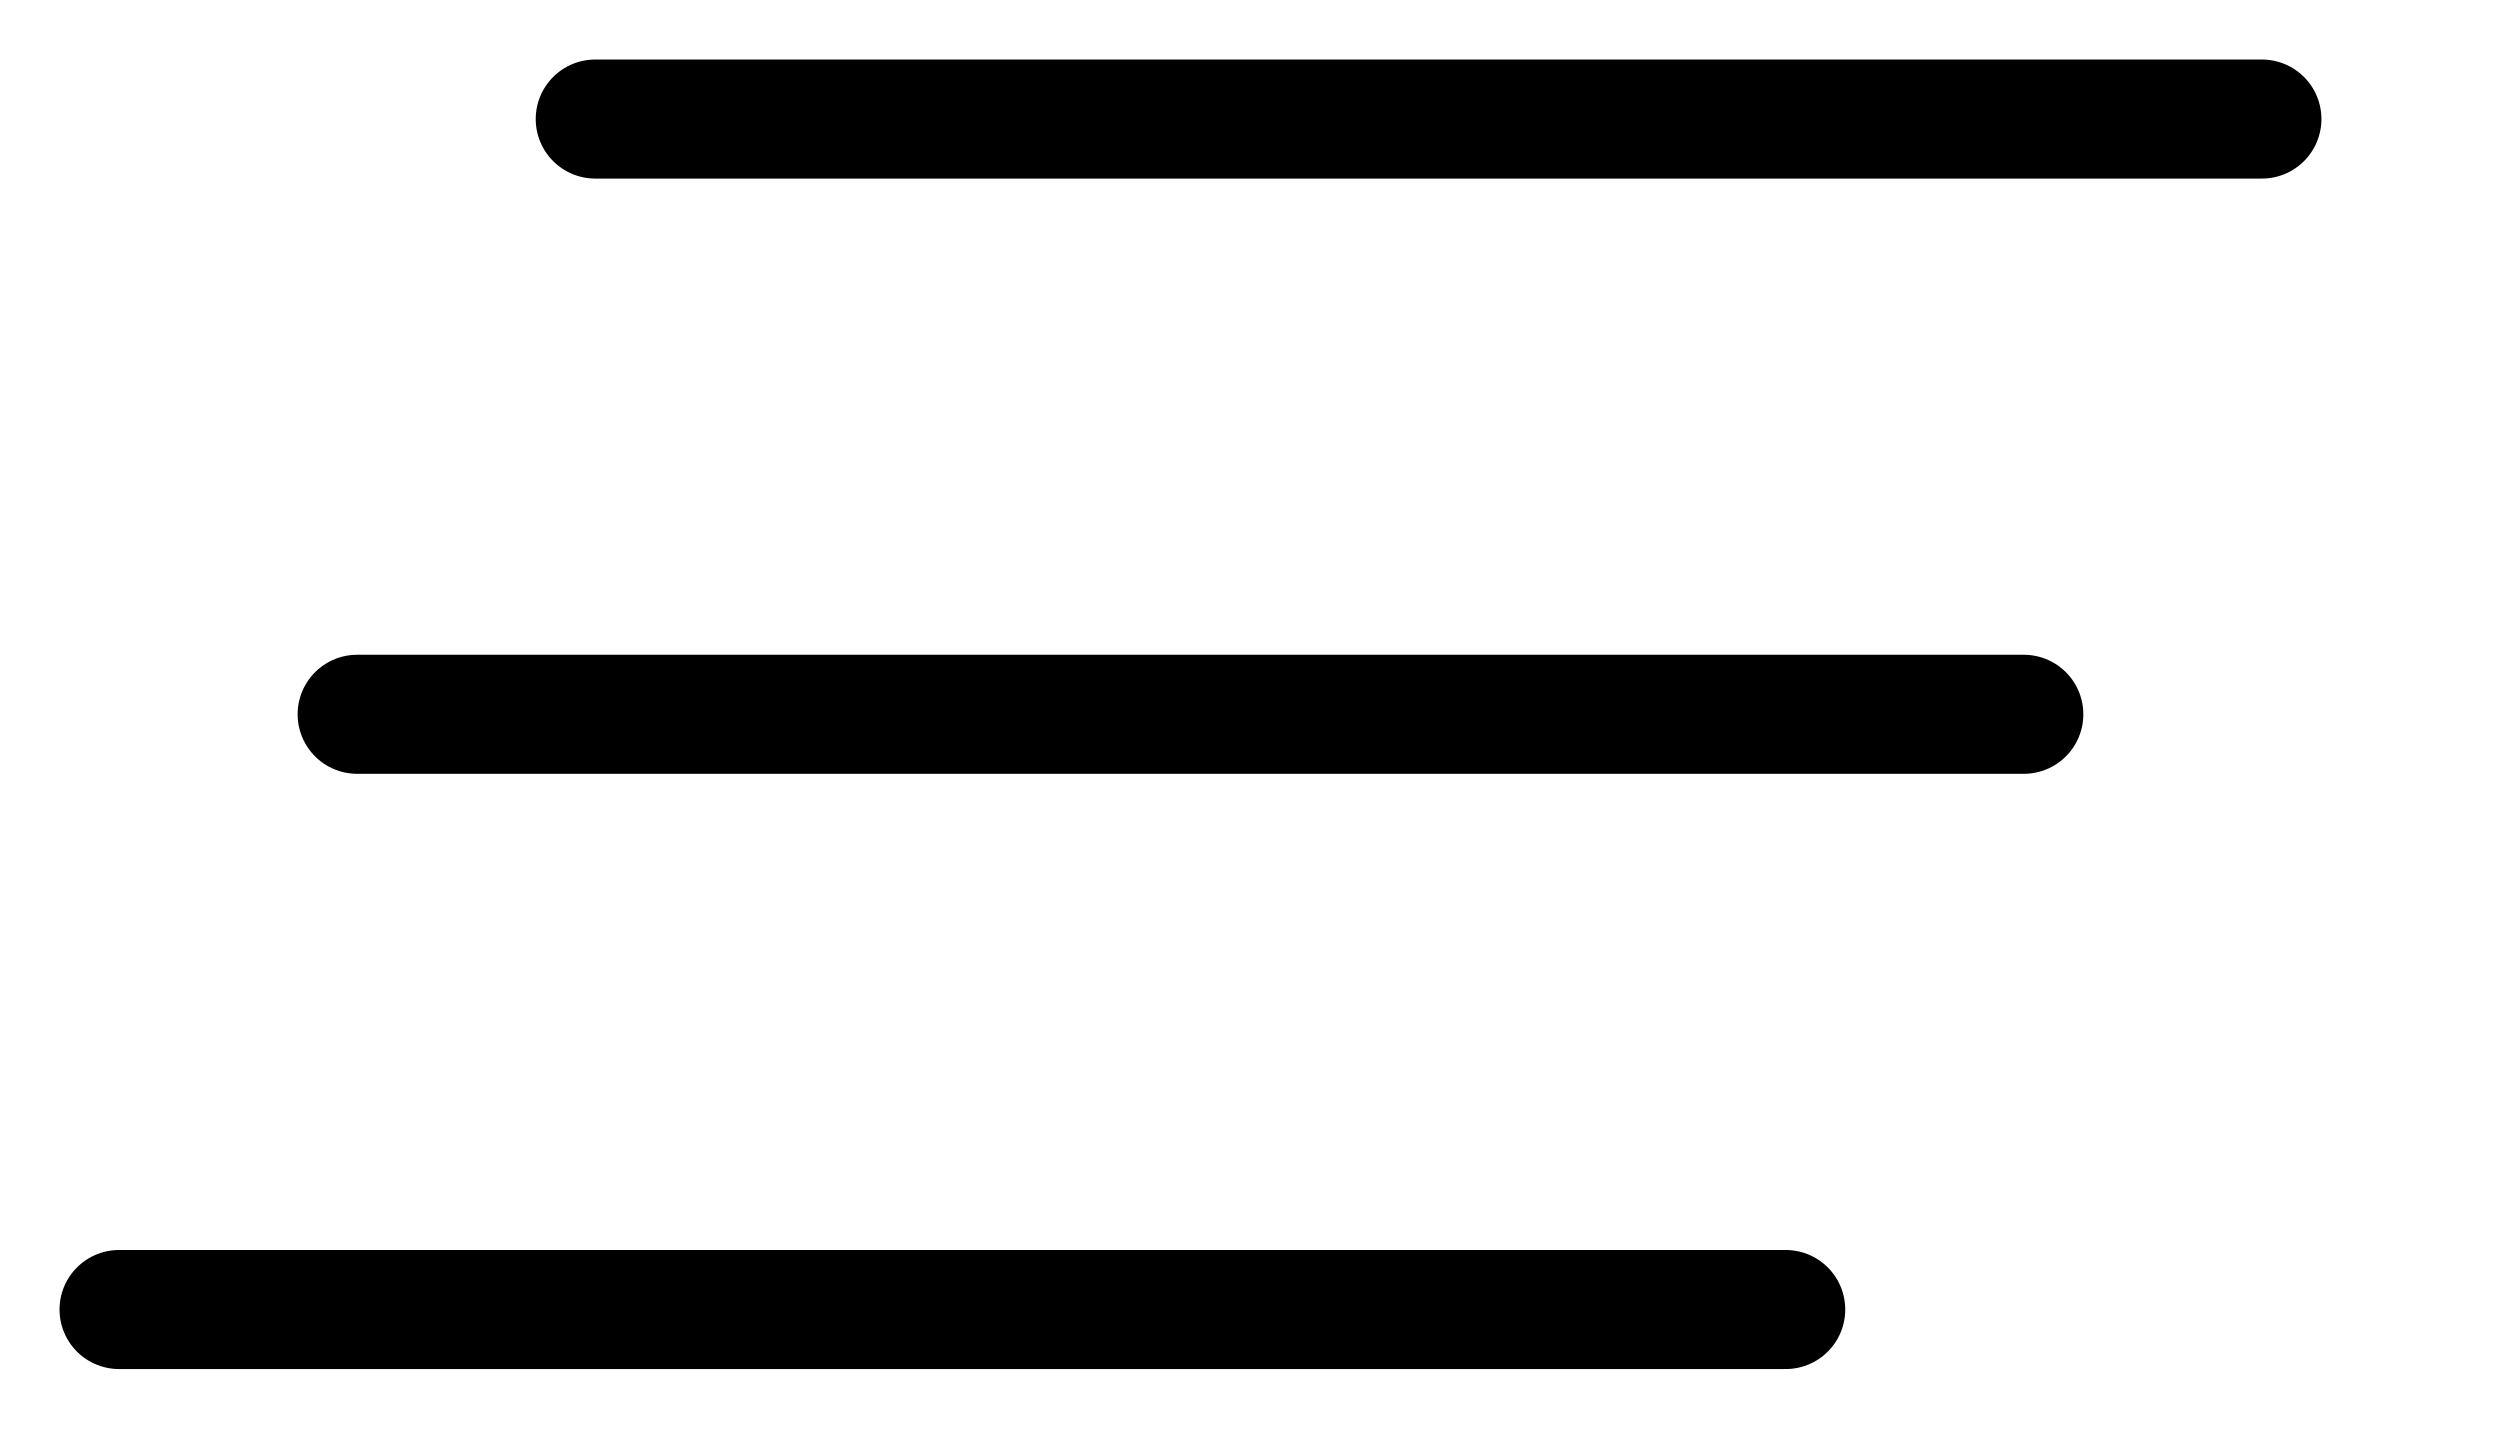
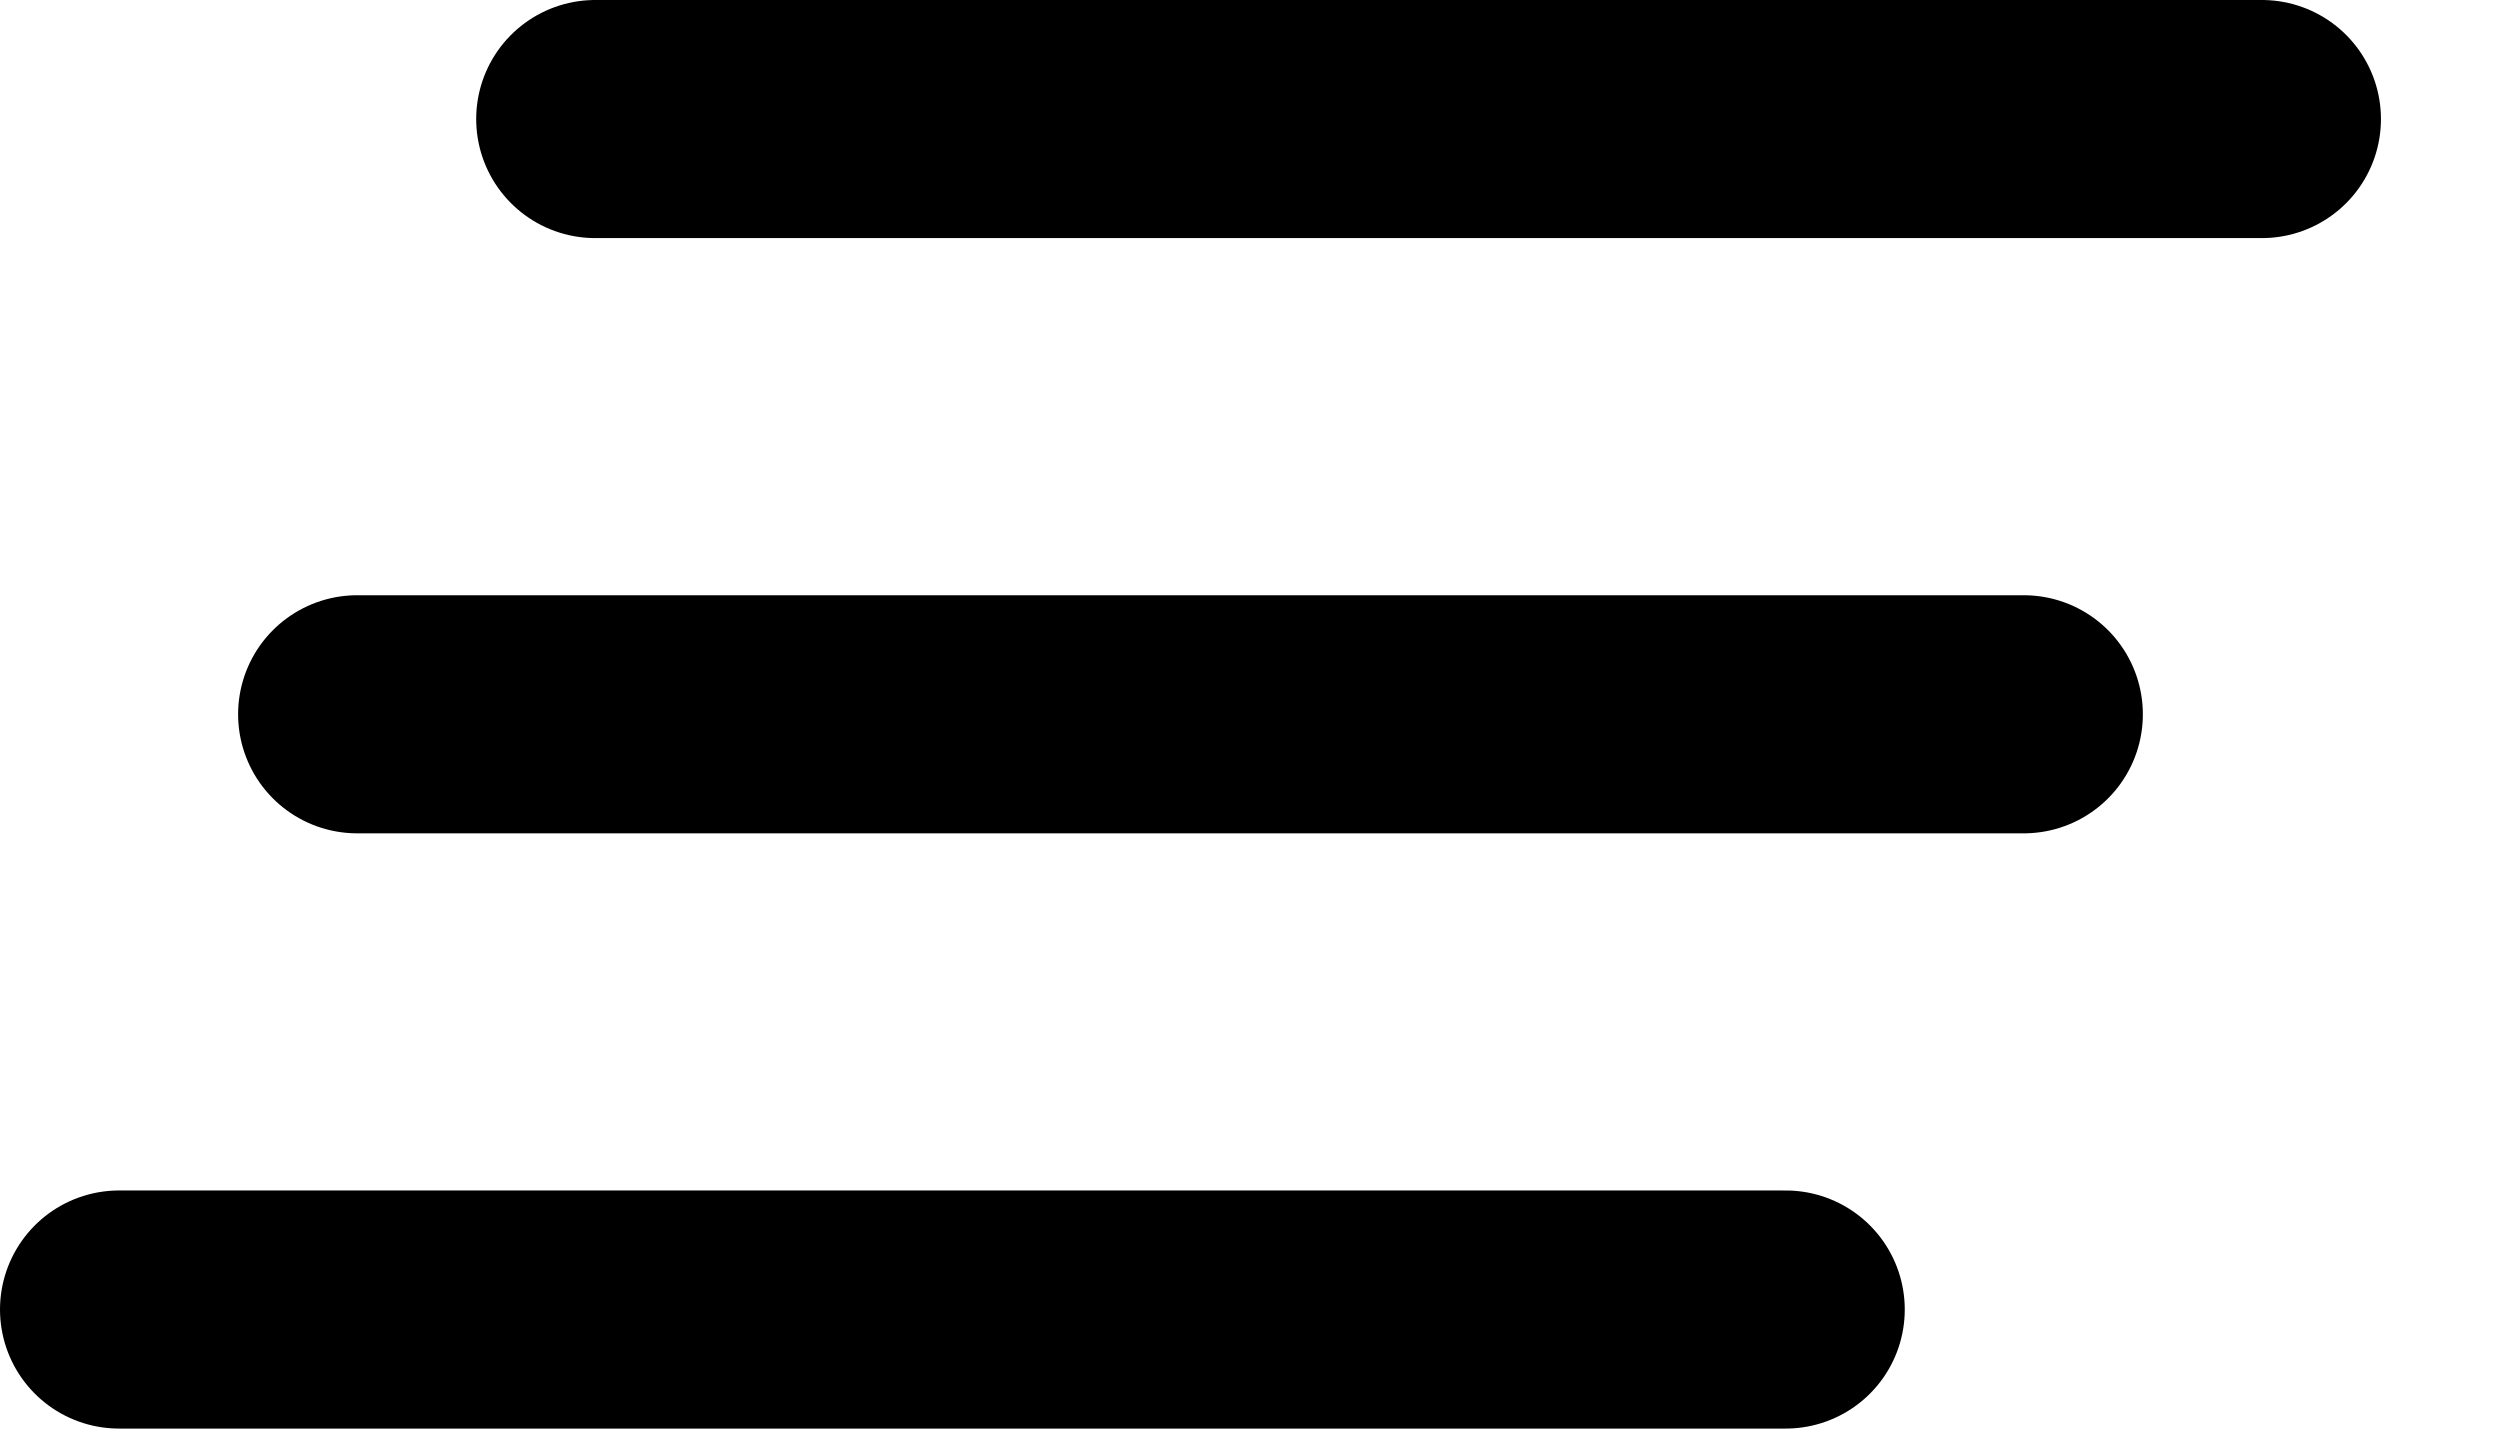
- <svg xmlns="http://www.w3.org/2000/svg" version="1.1" width="21" height="12" preserveAspectRation="none" style="stroke: black; stroke-width: 1px; stroke-linecap: round;">
+ <svg xmlns="http://www.w3.org/2000/svg" version="1.1" width="21" height="12" preserveAspectRation="none" style="stroke: black; stroke-width: 2px; stroke-linecap: round;">
  <polyline points="5,1 19,1" />
  <polyline points="3,6 17,6" />
  <polyline points="1,11 15,11" />
</svg>
